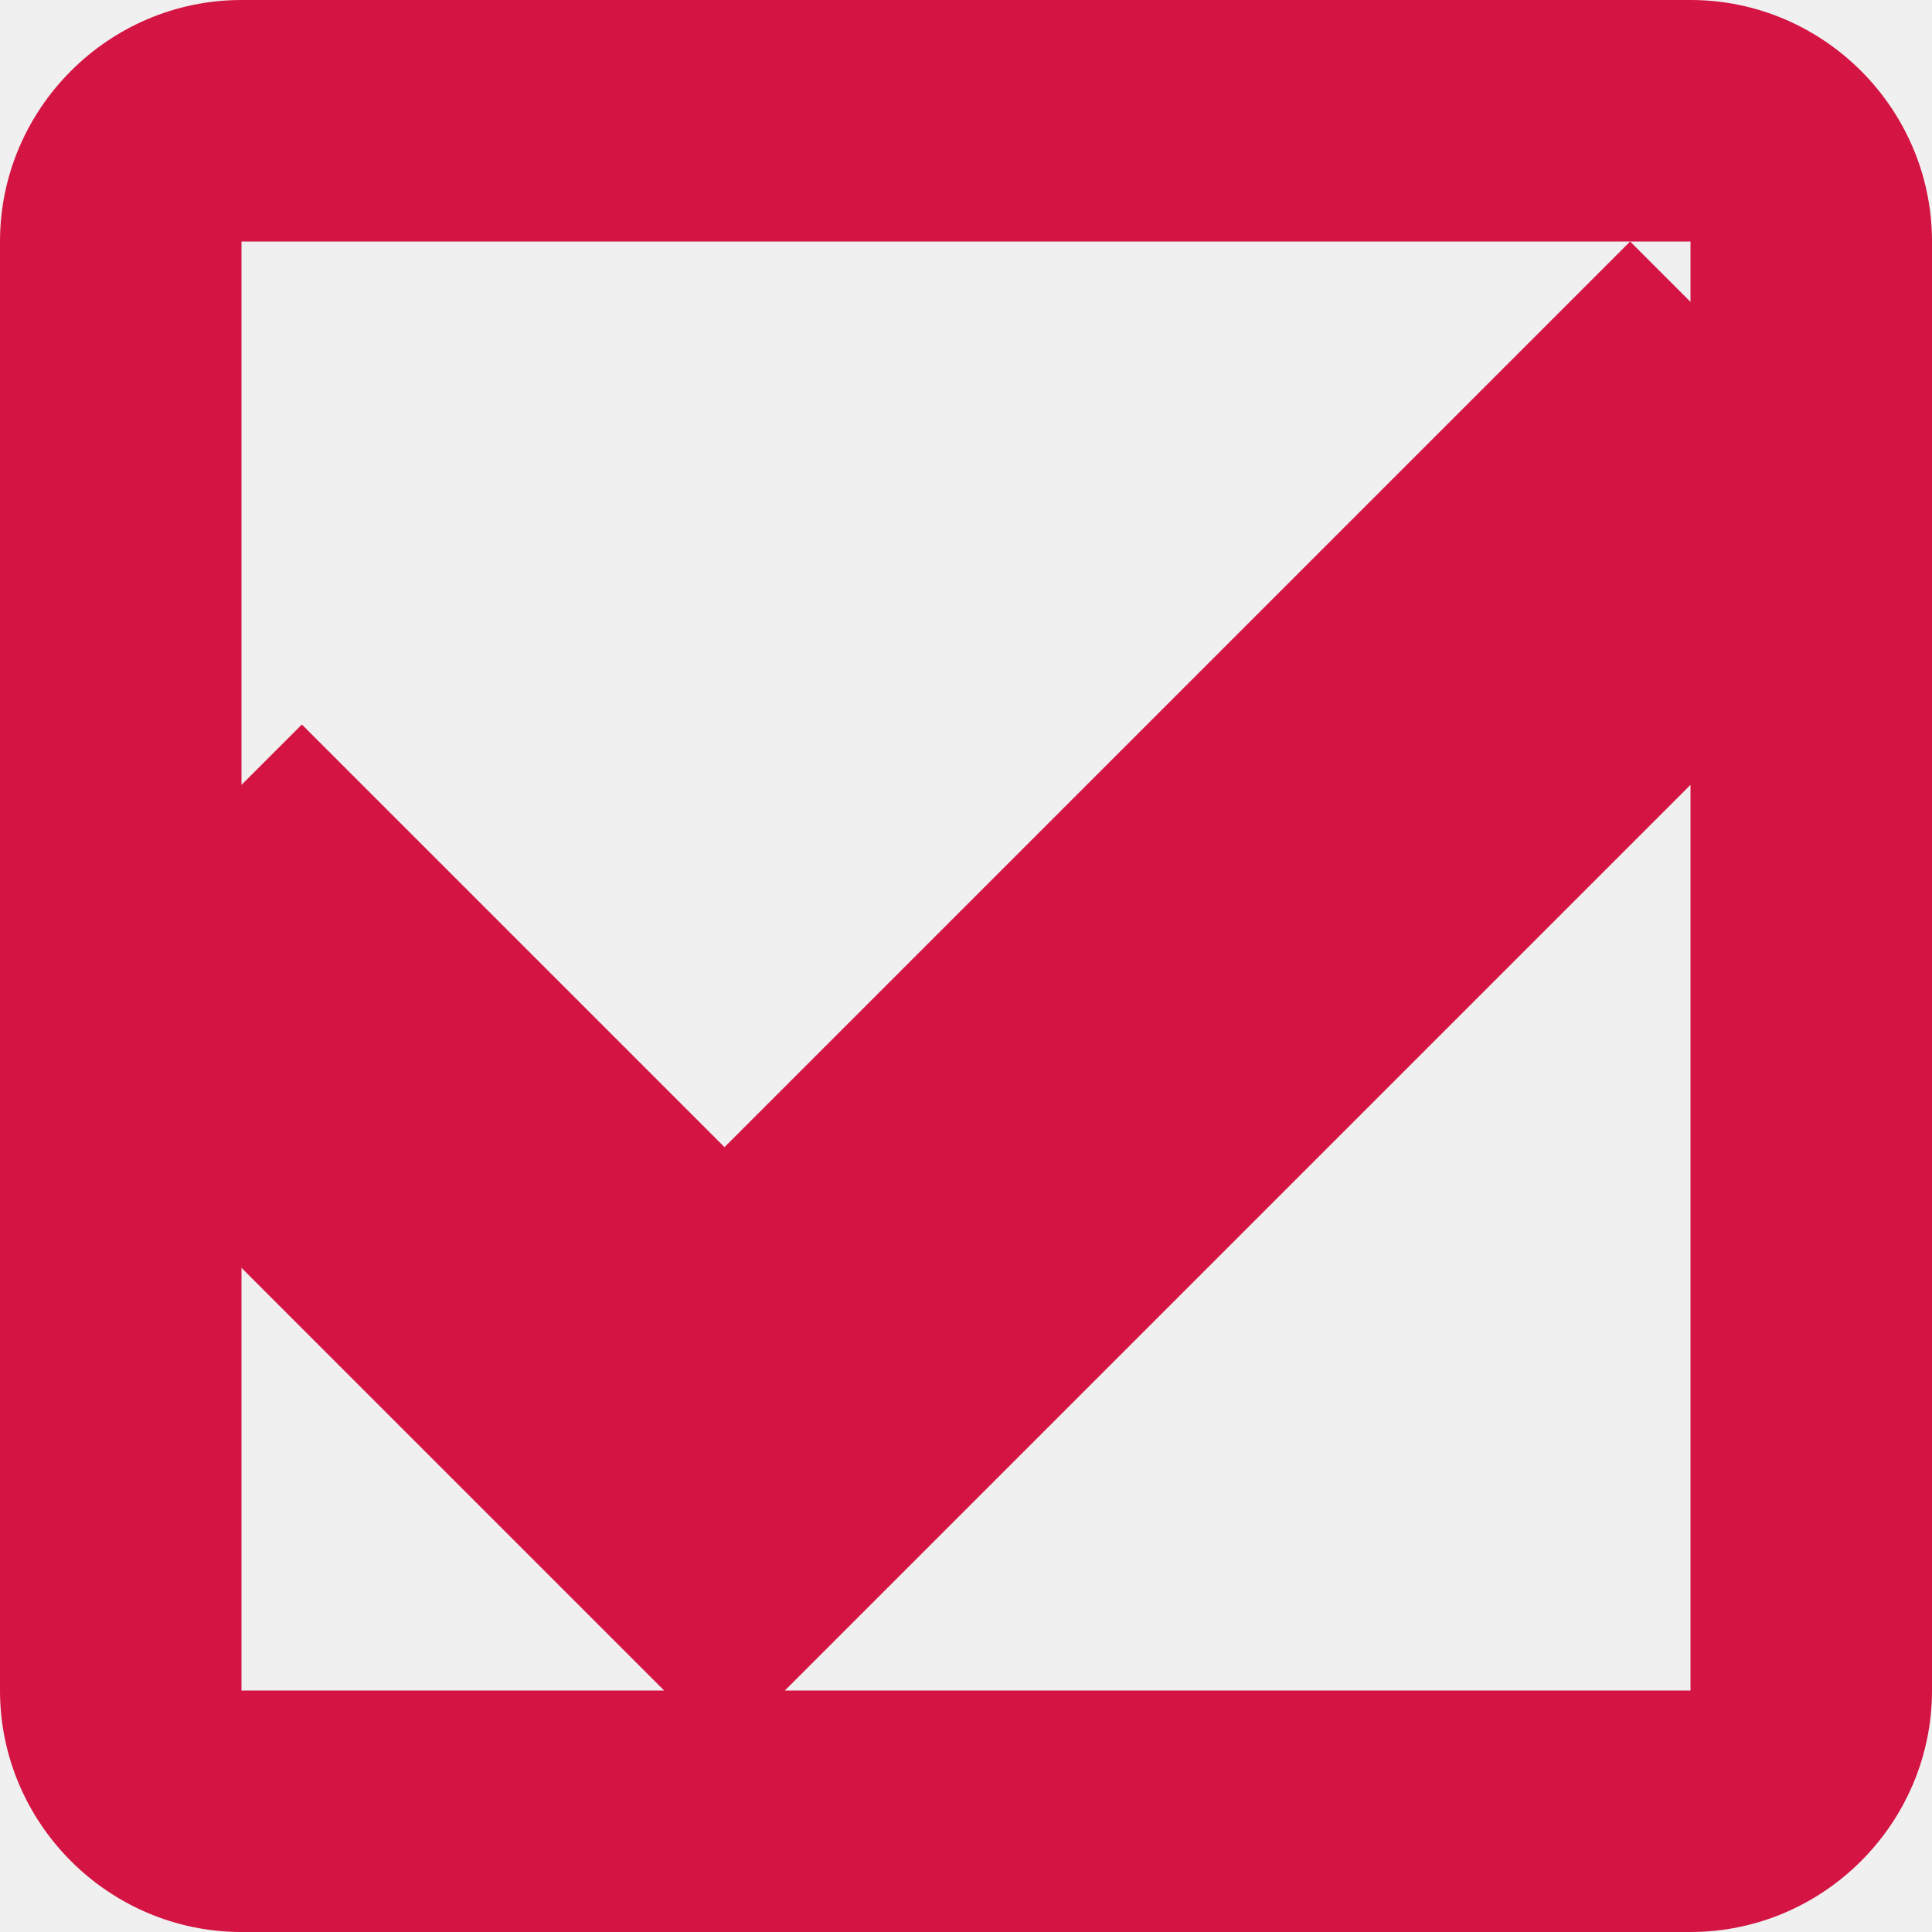
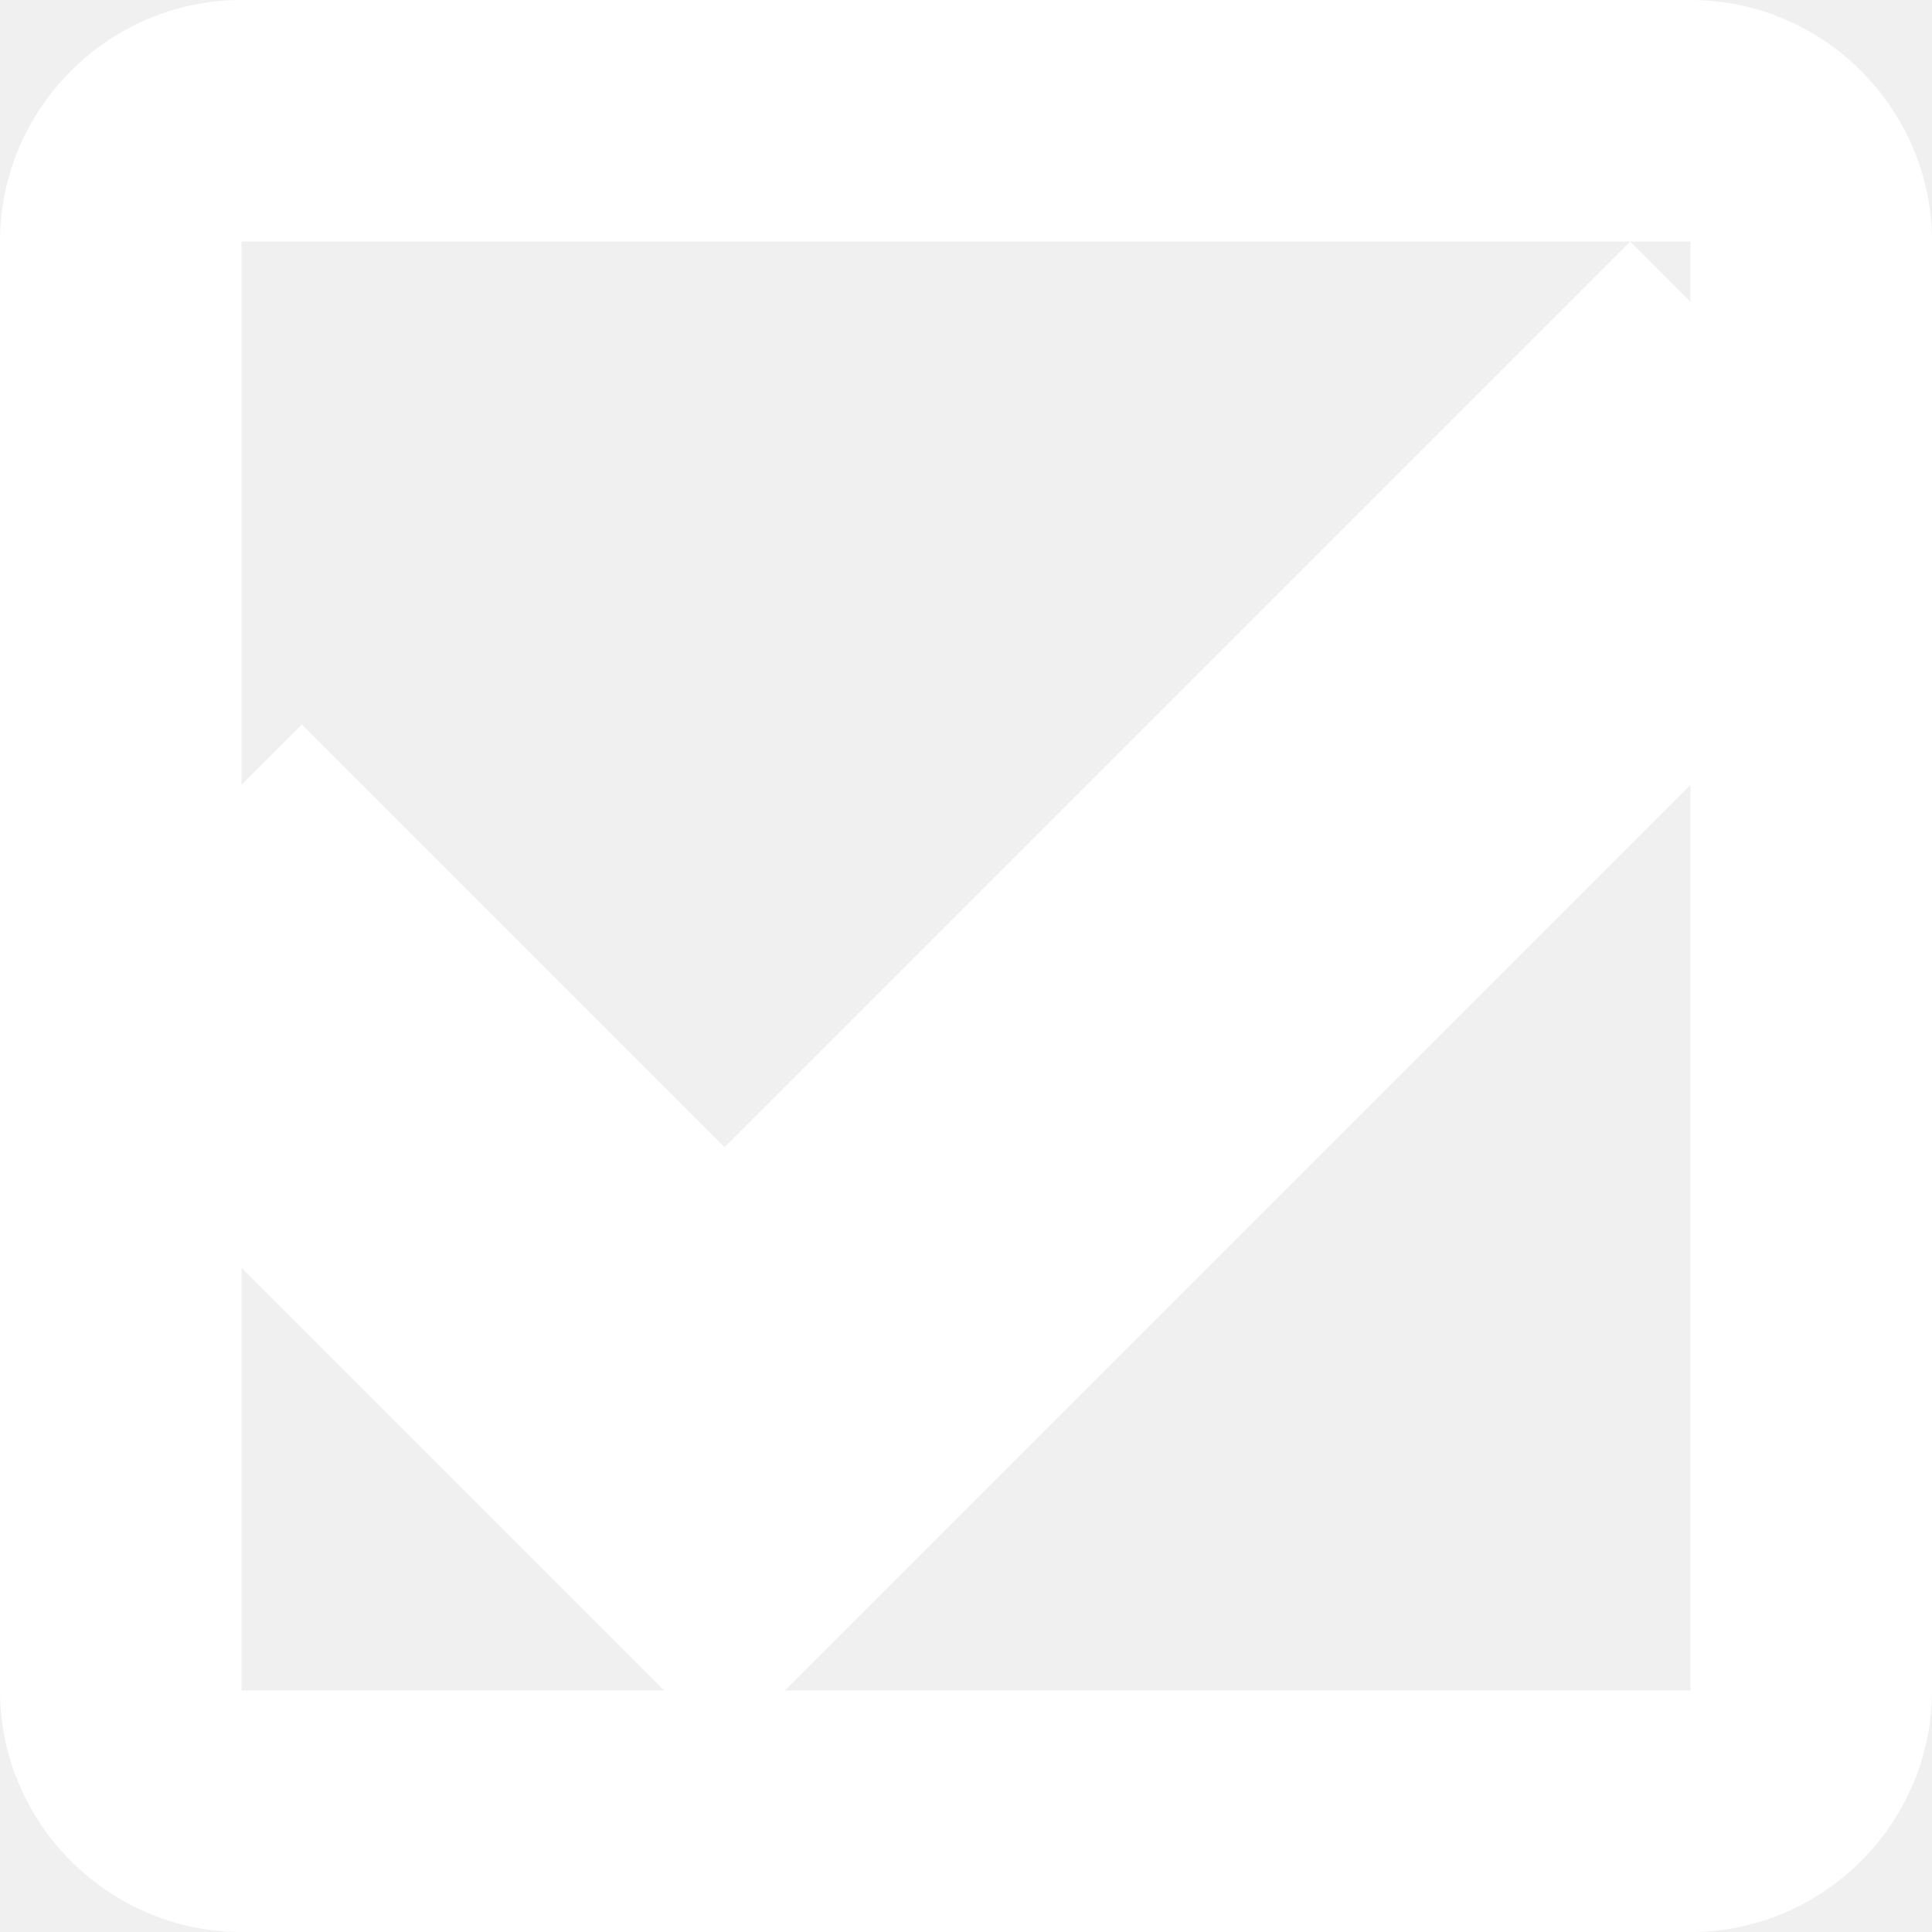
<svg xmlns="http://www.w3.org/2000/svg" version="1.1" width="32" height="32" viewBox="0 0 32 32">
-   <path fill="#d41443" d="M28 0h-24c-2.2 0-4 1.8-4 4v24c0 2.2 1.8 4 4 4h24c2.2 0 4-1.8 4-4v-24c0-2.2-1.8-4-4-4zM28 28h-24v-24h24v24z M27 4l-15 15-7-7-5 5 12 12 20-20z" />
+   <path fill="#FFFFFF" d="M28 0h-24c-2.2 0-4 1.8-4 4v24c0 2.2 1.8 4 4 4h24c2.2 0 4-1.8 4-4v-24c0-2.2-1.8-4-4-4zM28 28h-24v-24h24v24z M27 4l-15 15-7-7-5 5 12 12 20-20z" />
</svg>
